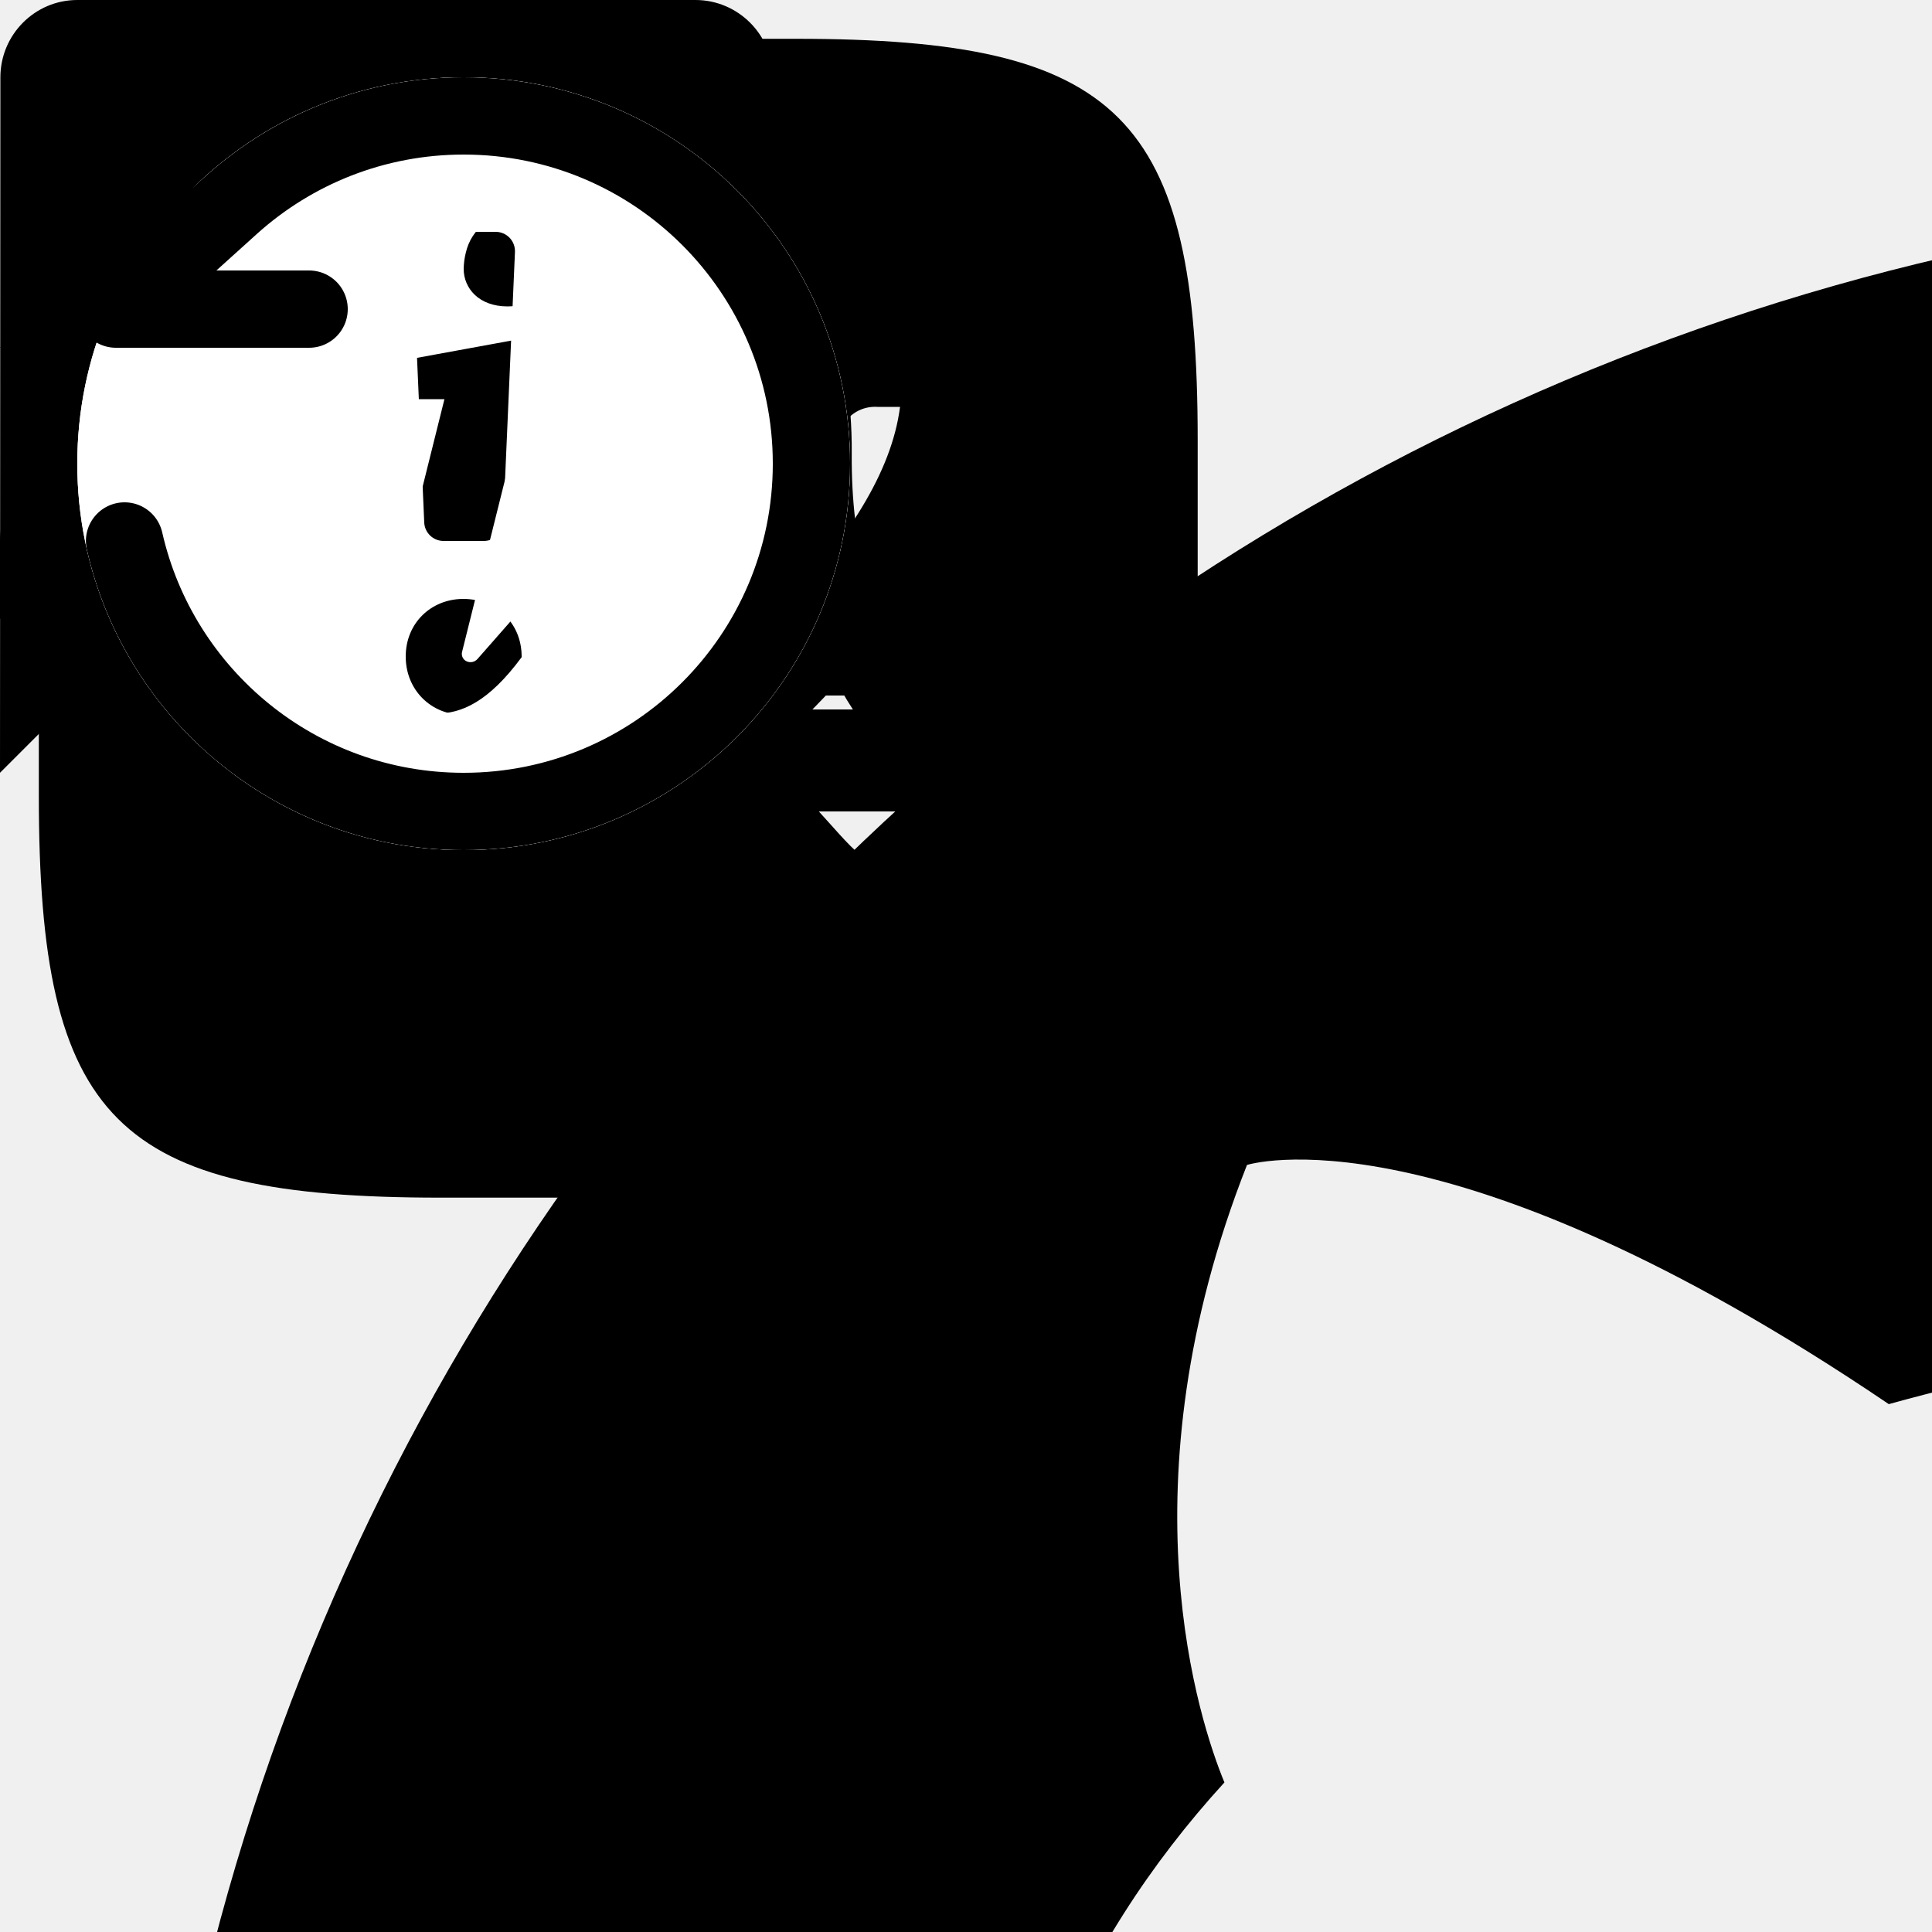
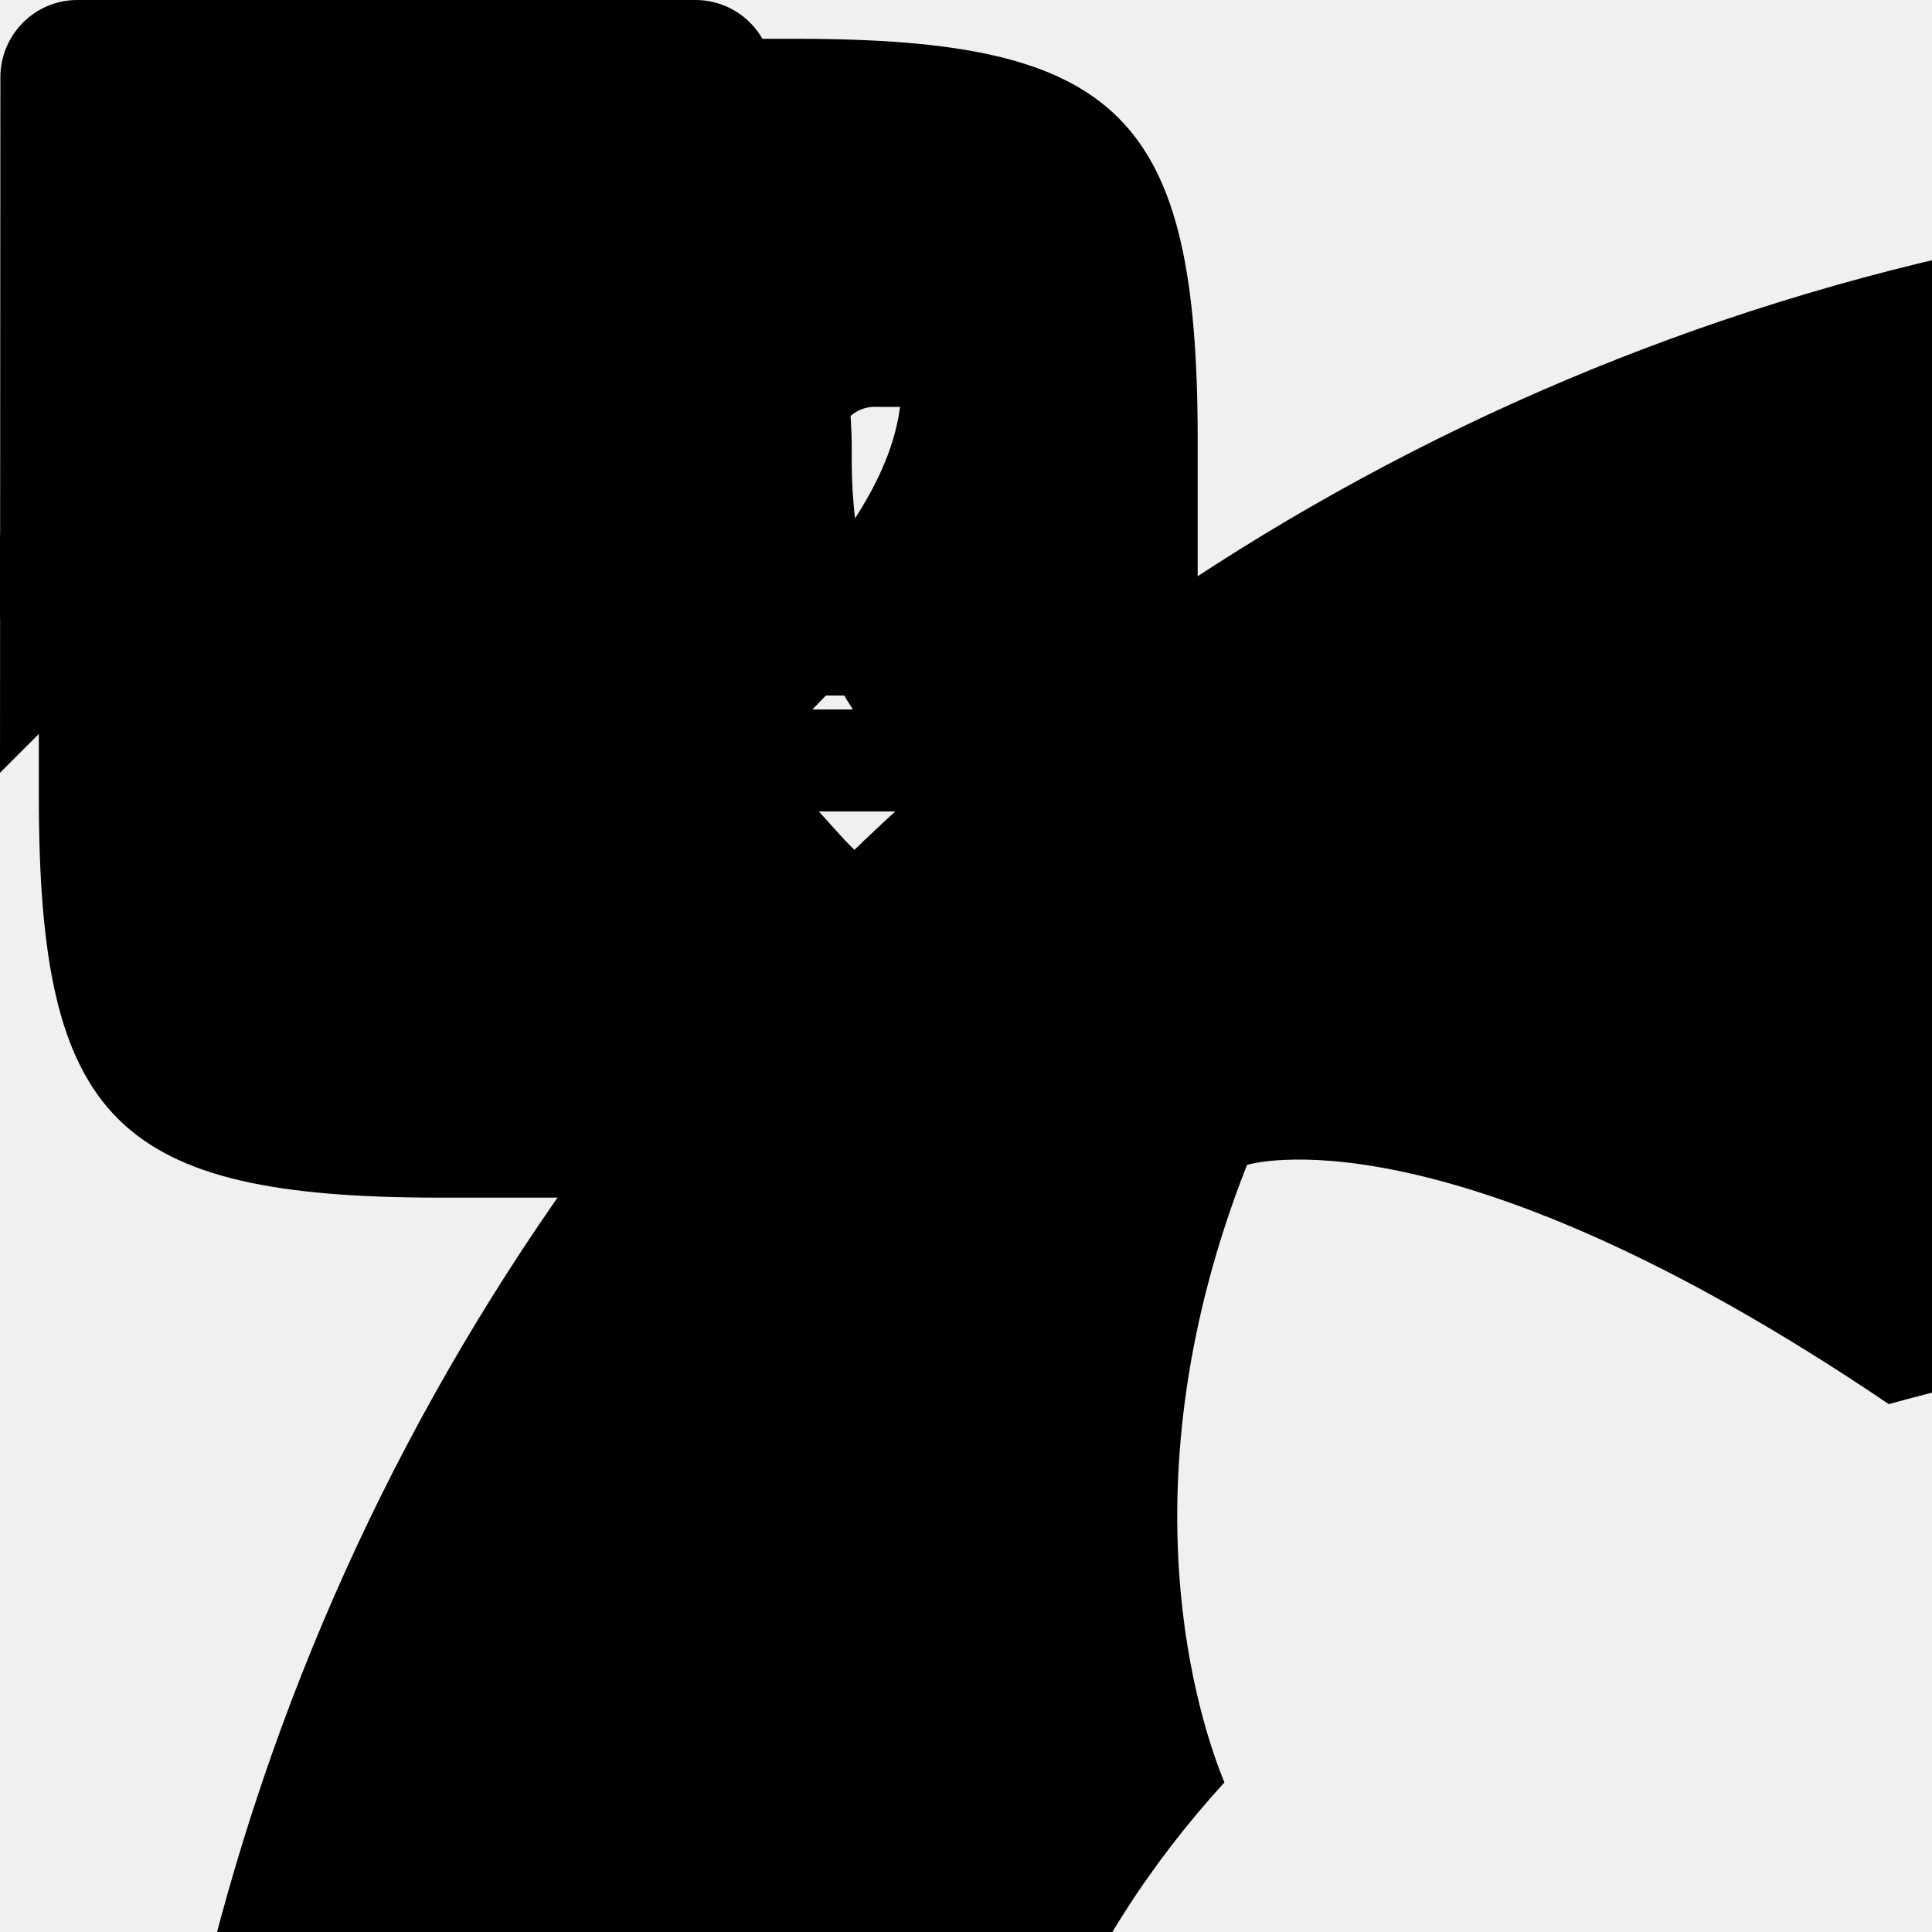
<svg xmlns="http://www.w3.org/2000/svg" viewBox="0 0 50 50" width="50px" height="50px">
  <g id="home">
    <path d="M8 17V11H12V17H17V9H20L10 0L0 9H3V17H8Z" fill="currentColor" />
  </g>
  <g id="profile">
    <path d="M8 8C10.21 8 12 6.21 12 4C12 1.79 10.21 0 8 0C5.79 0 4 1.79 4 4C4 6.21 5.79 8 8 8ZM8 10C5.33 10 0 11.34 0 14V16H16V14C16 11.34 10.67 10 8 10Z" fill="currentColor" />
  </g>
  <g id="messages">
    <path d="M18 0H2C0.9 0 0.01 0.9 0.01 2L0 20L4 16H18C19.1 16 20 15.1 20 14V2C20 0.9 19.1 0 18 0ZM16 12H4V10H16V12ZM16 9H4V7H16V9ZM16 6H4V4H16V6Z" fill="currentColor" />
  </g>
  <g id="notifications">
    <path d="M24.409 18.526C24.387 18.509 22.002 16.681 22.043 11.743C22.066 8.894 21.13 6.363 19.403 4.616C17.856 3.049 15.761 2.183 13.506 2.171H13.491C11.236 2.183 9.142 3.049 7.594 4.617C5.868 6.364 4.93 8.894 4.955 11.743C4.996 16.614 2.682 18.456 2.59 18.526C2.297 18.744 2.178 19.123 2.292 19.469C2.406 19.816 2.73 20.049 3.093 20.049H8.628C8.742 22.647 10.874 24.729 13.499 24.729C16.123 24.729 18.253 22.647 18.367 20.049H23.904C24.266 20.049 24.59 19.817 24.703 19.47C24.819 19.125 24.699 18.745 24.407 18.528L24.409 18.526ZM13.5 23.038C11.807 23.038 10.429 21.714 10.319 20.047H16.681C16.569 21.712 15.193 23.04 13.5 23.04V23.038ZM4.928 18.36C5.76 17.087 6.669 14.954 6.642 11.727C6.622 9.297 7.367 7.247 8.794 5.802C10.024 4.556 11.697 3.867 13.5 3.859C15.303 3.868 16.973 4.556 18.203 5.803C19.631 7.248 20.377 9.297 20.357 11.728C20.33 14.955 21.24 17.089 22.073 18.361H4.928V18.36Z" fill="currentColor" />
  </g>
  <g id="settings">
    <path fill-rule="evenodd" clip-rule="evenodd" d="M20.402 13.58C20.76 13.77 21.036 14.07 21.23 14.37C21.608 14.99 21.578 15.75 21.21 16.42L20.494 17.62C20.116 18.26 19.411 18.66 18.685 18.66C18.328 18.66 17.929 18.56 17.602 18.36C17.336 18.19 17.03 18.13 16.703 18.13C15.691 18.13 14.843 18.96 14.812 19.95C14.812 21.1 13.872 22 12.697 22H11.307C10.121 22 9.181 21.1 9.181 19.95C9.161 18.96 8.312 18.13 7.301 18.13C6.963 18.13 6.657 18.19 6.401 18.36C6.074 18.56 5.666 18.66 5.318 18.66C4.582 18.66 3.877 18.26 3.499 17.62L2.794 16.42C2.416 15.77 2.395 14.99 2.773 14.37C2.937 14.07 3.244 13.77 3.591 13.58C3.877 13.44 4.061 13.21 4.235 12.94C4.746 12.08 4.439 10.95 3.571 10.44C2.559 9.87 2.232 8.6 2.814 7.61L3.499 6.43C4.092 5.44 5.359 5.09 6.381 5.67C7.27 6.15 8.425 5.83 8.946 4.98C9.11 4.7 9.202 4.4 9.181 4.1C9.161 3.71 9.273 3.34 9.467 3.04C9.845 2.42 10.53 2.02 11.276 2H12.717C13.473 2 14.158 2.42 14.536 3.04C14.72 3.34 14.843 3.71 14.812 4.1C14.792 4.4 14.884 4.7 15.047 4.98C15.568 5.83 16.723 6.15 17.622 5.67C18.634 5.09 19.912 5.44 20.494 6.43L21.179 7.61C21.772 8.6 21.445 9.87 20.423 10.44C19.554 10.95 19.247 12.08 19.769 12.94C19.932 13.21 20.116 13.44 20.402 13.58ZM9.11 12.01C9.11 13.58 10.408 14.83 12.012 14.83C13.616 14.83 14.884 13.58 14.884 12.01C14.884 10.44 13.616 9.18 12.012 9.18C10.408 9.18 9.11 10.44 9.11 12.01Z" fill="currentColor" />
  </g>
  <g id="location">
    <path fill-rule="evenodd" clip-rule="evenodd" d="M5 9C5 5.13 8.13 2 12 2C15.87 2 19 5.13 19 9C19 13.17 14.58 18.92 12.77 21.11C12.37 21.59 11.64 21.59 11.24 21.11C9.42 18.92 5 13.17 5 9ZM9.5 9C9.5 10.38 10.62 11.5 12 11.5C13.38 11.5 14.5 10.38 14.5 9C14.5 7.62 13.38 6.5 12 6.5C10.62 6.5 9.5 7.62 9.5 9Z" fill="currentColor" />
  </g>
  <g id="phone">
    <path fill-rule="evenodd" clip-rule="evenodd" d="M19.23 15.26L16.69 14.97C16.08 14.9 15.48 15.11 15.05 15.54L13.21 17.38C10.38 15.94 8.06 13.63 6.62 10.79L8.47 8.94C8.9 8.51 9.11 7.91 9.04 7.3L8.75 4.78C8.63 3.77 7.78 3.01 6.76 3.01H5.03C3.9 3.01 2.96 3.95 3.03 5.08C3.56 13.62 10.39 20.44 18.92 20.97C20.05 21.04 20.99 20.1 20.99 18.97V17.24C21 16.23 20.24 15.38 19.23 15.26Z" fill="currentColor" />
  </g>
  <g id="fax">
    <path fill-rule="evenodd" clip-rule="evenodd" d="M7 3H17C17.55 3 18 3.45 18 4V6C18 6.55 17.55 7 17 7H7C6.45 7 6 6.55 6 6V4C6 3.45 6.45 3 7 3ZM5 8H19C20.66 8 22 9.34 22 11V15C22 16.1 21.1 17 20 17H18V19C18 20.1 17.1 21 16 21H8C6.9 21 6 20.1 6 19V17H4C2.9 17 2 16.1 2 15V11C2 9.34 3.34 8 5 8ZM9 19H15C15.55 19 16 18.55 16 18V14H8V18C8 18.55 8.45 19 9 19ZM19 12C18.45 12 18 11.55 18 11C18 10.45 18.45 10 19 10C19.55 10 20 10.45 20 11C20 11.55 19.55 12 19 12Z" fill="currentColor" />
  </g>
  <g id="facebook">
    <path d="M12.614 21H3.993C3.445 21 3 20.555 3 20.006V3.993C3 3.445 3.445 3 3.993 3H20.007C20.555 3 21 3.445 21 3.993V20.006C21 20.555 20.555 21 20.007 21H15.42V14.029H17.759L18.11 11.313H15.42V9.578C15.42 8.792 15.638 8.256 16.766 8.256L18.204 8.255V5.826C17.956 5.793 17.102 5.719 16.108 5.719C14.034 5.719 12.614 6.985 12.614 9.309V11.313H10.269V14.029H12.614V21Z" fill="currentColor" />
  </g>
  <g id="twitter">
    <path d="M21 6.776C20.339 7.077 19.627 7.281 18.88 7.372C19.642 6.904 20.228 6.161 20.503 5.277C19.789 5.711 19 6.026 18.157 6.195C17.485 5.459 16.525 5 15.462 5C13.424 5 11.77 6.696 11.77 8.787C11.77 9.083 11.802 9.372 11.865 9.649C8.796 9.491 6.076 7.985 4.253 5.691C3.935 6.252 3.753 6.904 3.753 7.597C3.753 8.91 4.405 10.069 5.396 10.749C4.792 10.73 4.221 10.558 3.723 10.276V10.323C3.723 12.158 4.996 13.689 6.686 14.036C6.377 14.125 6.05 14.169 5.713 14.169C5.475 14.169 5.243 14.146 5.018 14.102C5.488 15.606 6.851 16.701 8.468 16.73C7.204 17.747 5.611 18.352 3.881 18.352C3.583 18.352 3.288 18.335 3 18.3C4.634 19.373 6.576 20 8.661 20C15.454 20 19.168 14.231 19.168 9.226C19.168 9.062 19.165 8.897 19.159 8.736C19.88 8.202 20.507 7.535 21 6.776Z" fill="currentColor" />
  </g>
  <g id="linkedin">
    <path fill-rule="evenodd" clip-rule="evenodd" d="M5.119 7.771H5.093C3.823 7.771 3 6.94 3 5.887C3 4.813 3.848 4 5.143 4C6.437 4 7.233 4.811 7.259 5.884C7.259 6.937 6.437 7.771 5.119 7.771ZM21 20H17.022V14.375C17.022 12.903 16.399 11.898 15.031 11.898C13.984 11.898 13.402 12.576 13.131 13.23C13.042 13.437 13.043 13.715 13.045 14.001V14.001C13.045 14.04 13.046 14.079 13.046 14.118V20H9.104C9.104 20 9.155 10.037 9.104 9.131H13.046V10.837C13.278 10.091 14.538 9.026 16.548 9.026C19.041 9.026 21 10.59 21 13.956V20ZM6.962 9.131H3.454V20H6.962V9.131Z" fill="currentColor" />
  </g>
  <g id="instagram">
    <path fill-rule="evenodd" clip-rule="evenodd" d="M12 3C9.556 3 9.249 3.01 8.289 3.054C7.331 3.098 6.677 3.25 6.105 3.473C5.513 3.702 5.011 4.01 4.511 4.511C4.01 5.011 3.702 5.513 3.473 6.105C3.25 6.677 3.098 7.331 3.054 8.289C3.01 9.249 3 9.556 3 12C3 14.444 3.01 14.751 3.054 15.711C3.098 16.669 3.25 17.323 3.473 17.895C3.702 18.487 4.01 18.989 4.511 19.489C5.011 19.99 5.513 20.297 6.105 20.527C6.677 20.75 7.331 20.902 8.289 20.946C9.249 20.99 9.556 21 12 21C14.444 21 14.751 20.99 15.711 20.946C16.669 20.902 17.323 20.75 17.895 20.527C18.487 20.297 18.989 19.99 19.489 19.489C19.99 18.989 20.297 18.487 20.527 17.895C20.75 17.323 20.902 16.669 20.946 15.711C20.99 14.751 21 14.444 21 12C21 9.556 20.99 9.249 20.946 8.289C20.902 7.331 20.75 6.677 20.527 6.105C20.297 5.513 19.99 5.011 19.489 4.511C18.989 4.01 18.487 3.702 17.895 3.473C17.323 3.25 16.669 3.098 15.711 3.054C14.751 3.01 14.444 3 12 3ZM12 4.622C14.403 4.622 14.688 4.631 15.637 4.674C16.514 4.714 16.991 4.861 17.308 4.984C17.728 5.147 18.028 5.342 18.343 5.657C18.658 5.972 18.853 6.272 19.016 6.692C19.139 7.009 19.286 7.486 19.326 8.363C19.369 9.312 19.378 9.597 19.378 12C19.378 14.403 19.369 14.688 19.326 15.637C19.286 16.514 19.139 16.991 19.016 17.308C18.853 17.728 18.658 18.028 18.343 18.343C18.028 18.658 17.728 18.853 17.308 19.016C16.991 19.139 16.514 19.286 15.637 19.326C14.688 19.369 14.403 19.378 12 19.378C9.597 19.378 9.312 19.369 8.363 19.326C7.486 19.286 7.009 19.139 6.692 19.016C6.272 18.853 5.972 18.658 5.657 18.343C5.342 18.028 5.147 17.728 4.984 17.308C4.861 16.991 4.714 16.514 4.674 15.637C4.631 14.688 4.622 14.403 4.622 12C4.622 9.597 4.631 9.312 4.674 8.363C4.714 7.486 4.861 7.009 4.984 6.692C5.147 6.272 5.342 5.972 5.657 5.657C5.972 5.342 6.272 5.147 6.692 4.984C7.009 4.861 7.486 4.714 8.363 4.674C9.312 4.631 9.597 4.622 12 4.622ZM7.378 12C7.378 9.448 9.448 7.378 12 7.378C14.553 7.378 16.622 9.448 16.622 12C16.622 14.553 14.553 16.622 12 16.622C9.448 16.622 7.378 14.553 7.378 12ZM12 15C10.343 15 9 13.657 9 12C9 10.343 10.343 9 12 9C13.657 9 15 10.343 15 12C15 13.657 13.657 15 12 15ZM16.804 8.276C17.401 8.276 17.884 7.792 17.884 7.196C17.884 6.599 17.401 6.116 16.804 6.116C16.208 6.116 15.724 6.599 15.724 7.196C15.724 7.792 16.208 8.276 16.804 8.276Z" fill="currentColor" />
  </g>
  <g id="youtube">
    <path fill-rule="evenodd" clip-rule="evenodd" d="M20.105 6.97C20.644 7.531 20.82 8.804 20.82 8.804C20.82 8.804 21 10.3 21 11.796V13.198C21 14.694 20.82 16.189 20.82 16.189C20.82 16.189 20.644 17.463 20.105 18.024C19.488 18.687 18.804 18.756 18.417 18.795C18.375 18.799 18.336 18.803 18.301 18.807C15.782 18.994 12 19 12 19C12 19 7.32 18.956 5.88 18.814C5.812 18.801 5.729 18.791 5.635 18.779C5.179 18.723 4.463 18.635 3.895 18.024C3.356 17.463 3.18 16.189 3.18 16.189C3.18 16.189 3 14.694 3 13.198V11.796C3 10.3 3.18 8.804 3.18 8.804C3.18 8.804 3.356 7.531 3.895 6.97C4.513 6.305 5.198 6.238 5.584 6.199C5.626 6.195 5.664 6.191 5.699 6.187C8.218 6 11.996 6 11.996 6H12.004C12.004 6 15.782 6 18.301 6.187C18.336 6.191 18.374 6.195 18.416 6.199C18.802 6.238 19.487 6.305 20.105 6.97ZM10.141 9.704L10.142 14.897L15.004 12.31L10.141 9.704Z" fill="currentColor" />
  </g>
  <g id="github" fill="currentColor">
    <path d="M64 5.103c-33.347 0-60.388 27.035-60.388 60.388 0 26.682 17.303 49.317 41.297 57.303 3.017.56 4.125-1.31 4.125-2.905 0-1.44-.056-6.197-.082-11.243-16.8 3.653-20.345-7.125-20.345-7.125-2.747-6.98-6.705-8.836-6.705-8.836-5.48-3.748.413-3.67.413-3.67 6.063.425 9.257 6.223 9.257 6.223 5.386 9.23 14.127 6.562 17.573 5.02.542-3.903 2.107-6.568 3.834-8.076-13.413-1.525-27.514-6.704-27.514-29.843 0-6.593 2.36-11.98 6.223-16.21-.628-1.52-2.695-7.662.584-15.98 0 0 5.07-1.623 16.61 6.19C53.7 35 58.867 34.327 64 34.304c5.13.023 10.3.694 15.127 2.033 11.526-7.813 16.59-6.19 16.59-6.19 3.287 8.317 1.22 14.46.593 15.98 3.872 4.23 6.215 9.617 6.215 16.21 0 23.194-14.127 28.3-27.574 29.796 2.167 1.874 4.097 5.55 4.097 11.183 0 8.08-.07 14.583-.07 16.572 0 1.607 1.088 3.49 4.148 2.897 23.98-7.994 41.263-30.622 41.263-57.294C124.388 32.14 97.35 5.104 64 5.104z" />
    <path d="M26.484 91.806c-.133.3-.605.39-1.035.185-.44-.196-.685-.605-.543-.906.13-.31.603-.395 1.04-.188.44.197.69.61.537.91zm2.446 2.729c-.287.267-.85.143-1.232-.28-.396-.42-.47-.983-.177-1.254.298-.266.844-.14 1.24.28.394.426.472.984.17 1.255zM31.312 98.012c-.37.258-.976.017-1.35-.52-.37-.538-.37-1.183.01-1.44.373-.258.97-.025 1.35.507.368.545.368 1.19-.01 1.452zm3.261 3.361c-.33.365-1.036.267-1.552-.23-.527-.487-.674-1.18-.343-1.544.336-.366 1.045-.264 1.564.23.527.486.686 1.18.333 1.543zm4.5 1.951c-.147.473-.825.688-1.51.486-.683-.207-1.13-.76-.99-1.238.14-.477.823-.7 1.512-.485.683.206 1.13.756.988 1.237zm4.943.361c.017.498-.563.91-1.28.92-.723.017-1.308-.387-1.315-.877 0-.503.568-.91 1.29-.924.717-.013 1.306.387 1.306.88zm4.598-.782c.086.485-.413.984-1.126 1.117-.7.13-1.35-.172-1.44-.653-.086-.498.422-.997 1.122-1.126.714-.123 1.354.17 1.444.663zm0 0" />
  </g>
  <g id="vk">
    <path d="M25.217 22.402h-2.179c-0.825 0-1.080-0.656-2.562-2.158-1.291-1.25-1.862-1.418-2.179-1.418-0.445 0-0.572 0.127-0.572 0.741v1.968c0 0.53-0.169 0.847-1.566 0.847-2.818-0.189-5.24-1.726-6.646-3.966l-0.021-0.035c-1.632-2.027-2.835-4.47-3.43-7.142l-0.022-0.117c0-0.317 0.127-0.614 0.741-0.614h2.179c0.55 0 0.762 0.254 0.975 0.846 1.078 3.112 2.878 5.842 3.619 5.842 0.275 0 0.402-0.127 0.402-0.825v-3.219c-0.085-1.482-0.868-1.608-0.868-2.137 0.009-0.283 0.241-0.509 0.525-0.509 0.009 0 0.017 0 0.026 0.001l-0.001-0h3.429c0.466 0 0.635 0.254 0.635 0.804v4.34c0 0.465 0.212 0.635 0.339 0.635 0.275 0 0.509-0.17 1.016-0.677 1.054-1.287 1.955-2.759 2.642-4.346l0.046-0.12c0.145-0.363 0.493-0.615 0.9-0.615 0.019 0 0.037 0.001 0.056 0.002l-0.003-0h2.179c0.656 0 0.805 0.337 0.656 0.804-0.874 1.925-1.856 3.579-2.994 5.111l0.052-0.074c-0.232 0.381-0.317 0.55 0 0.975 0.232 0.317 0.995 0.973 1.503 1.566 0.735 0.727 1.351 1.573 1.816 2.507l0.025 0.055c0.212 0.612-0.106 0.93-0.72 0.93zM20.604 1.004h-9.207c-8.403 0-10.392 1.989-10.392 10.392v9.207c0 8.403 1.989 10.392 10.392 10.392h9.207c8.403 0 10.392-1.989 10.392-10.392v-9.207c0-8.403-2.011-10.392-10.392-10.392z" fill="currentColor" />
  </g>
  <g id="rss">
    <path fill-rule="evenodd" clip-rule="evenodd" d="M21 21H17.572C17.572 12.965 11.035 6.428 3 6.428V3C12.925 3 21 11.075 21 21ZM3 18.429C3 17.009 4.152 15.857 5.572 15.857C6.992 15.857 8.143 17.009 8.143 18.429C8.143 19.849 6.992 21 5.572 21C4.152 21 3 19.849 3 18.429ZM11.572 21H15C15 14.383 9.617 9 3 9V12.429C7.726 12.429 11.572 16.274 11.572 21Z" fill="currentColor" />
  </g>
  <g id="comments">
    <path d="M23.333 2.333H4.667C3.383 2.333 2.333 3.383 2.333 4.667V25.667L7 21H23.333C24.617 21 25.667 19.95 25.667 18.667V4.667C25.667 3.383 24.617 2.333 23.333 2.333ZM23.333 18.667H7L4.667 21V4.667H23.333V18.667Z" fill="currentColor" />
  </g>
  <g id="likes">
    <path d="M19.25 3.5C17.22 3.5 15.272 4.445 14 5.938C12.728 4.445 10.78 3.5 8.75 3.5C5.157 3.5 2.333 6.323 2.333 9.917C2.333 14.327 6.3 17.92 12.308 23.38L14 24.908L15.692 23.368C21.7 17.92 25.667 14.327 25.667 9.917C25.667 6.323 22.843 3.5 19.25 3.5ZM14.117 21.642L14 21.758L13.883 21.642C8.33 16.613 4.667 13.288 4.667 9.917C4.667 7.583 6.417 5.833 8.75 5.833C10.547 5.833 12.297 6.988 12.915 8.587H15.097C15.703 6.988 17.453 5.833 19.25 5.833C21.583 5.833 23.333 7.583 23.333 9.917C23.333 13.288 19.67 16.613 14.117 21.642Z" fill="currentColor" />
  </g>
  <g id="leftArrow">
    <polygon style="fill:currentColor;" points="12,18 6,18 6,22 0,16 6,10 6,14 12,14" />
  </g>
  <g id="rightArrow">
    <polygon style="fill:currentColor;" points="20,14 26,14 26,10 32,16 26,22 26,18 20,18" />
  </g>
  <g id="error">
-     <path fill-rule="evenodd" clip-rule="evenodd" d="M12 22c5.523 0 10-4.477 10-10S17.523 2 12 2 2 6.477 2 12s4.477 10 10 10zm-1.5-5.009c0-.867.659-1.491 1.491-1.491.85 0 1.509.624 1.509 1.491 0 .867-.659 1.509-1.509 1.509-.832 0-1.491-.642-1.491-1.509zM11.172 6a.5.5 0 0 0-.499.522l.306 7a.5.5 0 0 0 .5.478h1.043a.5.5 0 0 0 .5-.478l.305-7a.5.5 0 0 0-.5-.522h-1.655z" fill="#FFFFFF" />
+     <path fill-rule="evenodd" clip-rule="evenodd" d="M12 22c5.523 0 10-4.477 10-10S17.523 2 12 2 2 6.477 2 12s4.477 10 10 10zm-1.5-5.009c0-.867.659-1.491 1.491-1.491.85 0 1.509.624 1.509 1.491 0 .867-.659 1.509-1.509 1.509-.832 0-1.491-.642-1.491-1.509zM11.172 6a.5.5 0 0 0-.499.522l.306 7a.5.5 0 0 0 .5.478h1.043a.5.5 0 0 0 .5-.478l.305-7a.5.5 0 0 0-.5-.522h-1.655z" fill="currentColor" />
  </g>
  <g id="success">
-     <path fill="#FFFFFF" d="M512 64a448 448 0 1 1 0 896 448 448 0 0 1 0-896zm-55.808 536.384-99.52-99.584a38.4 38.4 0 1 0-54.336 54.336l126.72 126.72a38.272 38.272 0 0 0 54.336 0l262.4-262.464a38.4 38.4 0 1 0-54.272-54.336L456.192 600.384z" />
+     <path fill="currentColor" d="M512 64a448 448 0 1 1 0 896 448 448 0 0 1 0-896zm-55.808 536.384-99.52-99.584a38.4 38.4 0 1 0-54.336 54.336l126.72 126.72a38.272 38.272 0 0 0 54.336 0l262.4-262.464a38.4 38.4 0 1 0-54.272-54.336L456.192 600.384z" />
  </g>
  <g id="info">
-     <path d="M12 22C6.477 22 2 17.523 2 12S6.477 2 12 2s10 4.477 10 10-4.477 10-10 10zm-.696-3.534c.63 0 1.332-.288 2.196-1.458l.911-1.22a.334.334 0 0 0-.074-.472.38.38 0 0 0-.505.06l-1.475 1.679a.241.241 0 0 1-.279.061.211.211 0 0 1-.12-.244l1.858-7.446a.499.499 0 0 0-.575-.613l-3.35.613a.35.35 0 0 0-.276.258l-.086.334a.25.25 0 0 0 .243.312h1.73l-1.476 5.922c-.054.234-.144.63-.144.918 0 .666.396 1.296 1.422 1.296zm1.83-10.536c.702 0 1.242-.414 1.386-1.044.036-.144.054-.306.054-.414 0-.504-.396-.972-1.134-.972-.702 0-1.242.414-1.386 1.044a1.868 1.868 0 0 0-.054.414c0 .504.396.972 1.134.972z" fill="#FFFFFF" />
+     <path d="M12 22C6.477 22 2 17.523 2 12S6.477 2 12 2s10 4.477 10 10-4.477 10-10 10zm-.696-3.534c.63 0 1.332-.288 2.196-1.458l.911-1.22a.334.334 0 0 0-.074-.472.38.38 0 0 0-.505.06l-1.475 1.679a.241.241 0 0 1-.279.061.211.211 0 0 1-.12-.244l1.858-7.446a.499.499 0 0 0-.575-.613l-3.35.613a.35.35 0 0 0-.276.258l-.086.334a.25.25 0 0 0 .243.312h1.73l-1.476 5.922c-.054.234-.144.63-.144.918 0 .666.396 1.296 1.422 1.296zm1.83-10.536c.702 0 1.242-.414 1.386-1.044.036-.144.054-.306.054-.414 0-.504-.396-.972-1.134-.972-.702 0-1.242.414-1.386 1.044a1.868 1.868 0 0 0-.054.414c0 .504.396.972 1.134.972z" fill="currentColor" />
  </g>
  <g id="refresh">
    <path d="M3 3V8M3 8H8M3 8L6 5.292C7.592 3.867 9.695 3 12 3C16.971 3 21 7.029 21 12C21 16.971 16.971 21 12 21C7.717 21 4.132 18.008 3.223 14" stroke="currentColor" fill="none" stroke-width="2" stroke-linecap="round" stroke-linejoin="round" />
  </g>
  <g id="avatarDefault">
    <path fill="currentColor" d="M628.736 528.896A416 416 0 0 1 928 928H96a415.872 415.872 0 0 1 299.264-399.104L512 704l116.736-175.104zM720 304a208 208 0 1 1-416 0 208 208 0 0 1 416 0z" />
  </g>
+   <g id="cross">
+     <path d="M16 8L8 16M8 8L16 16M21 12C21 16.971 16.971 21 12 21C7.029 21 3 16.971 3 12C3 7.029 7.029 3 12 3C16.971 3 21 7.029 21 12Z" stroke="currentColor" stroke-width="1.5" stroke-linecap="round" stroke-linejoin="round" fill="none" />
+   </g>
</svg>
